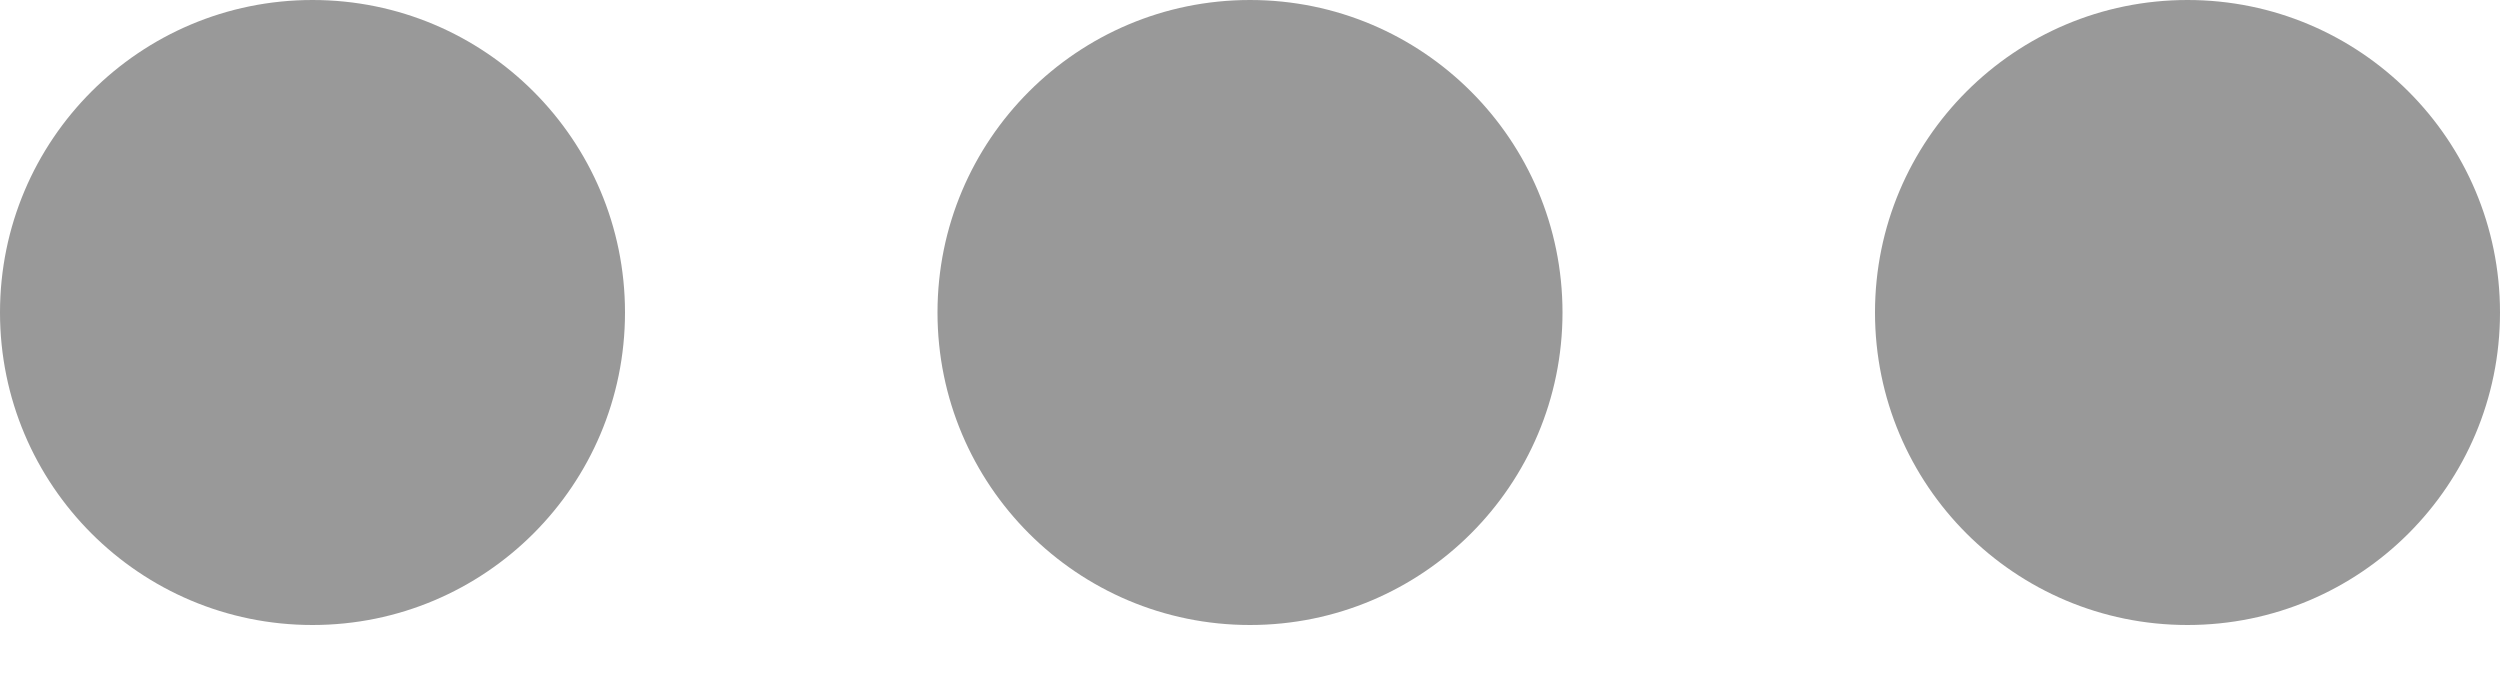
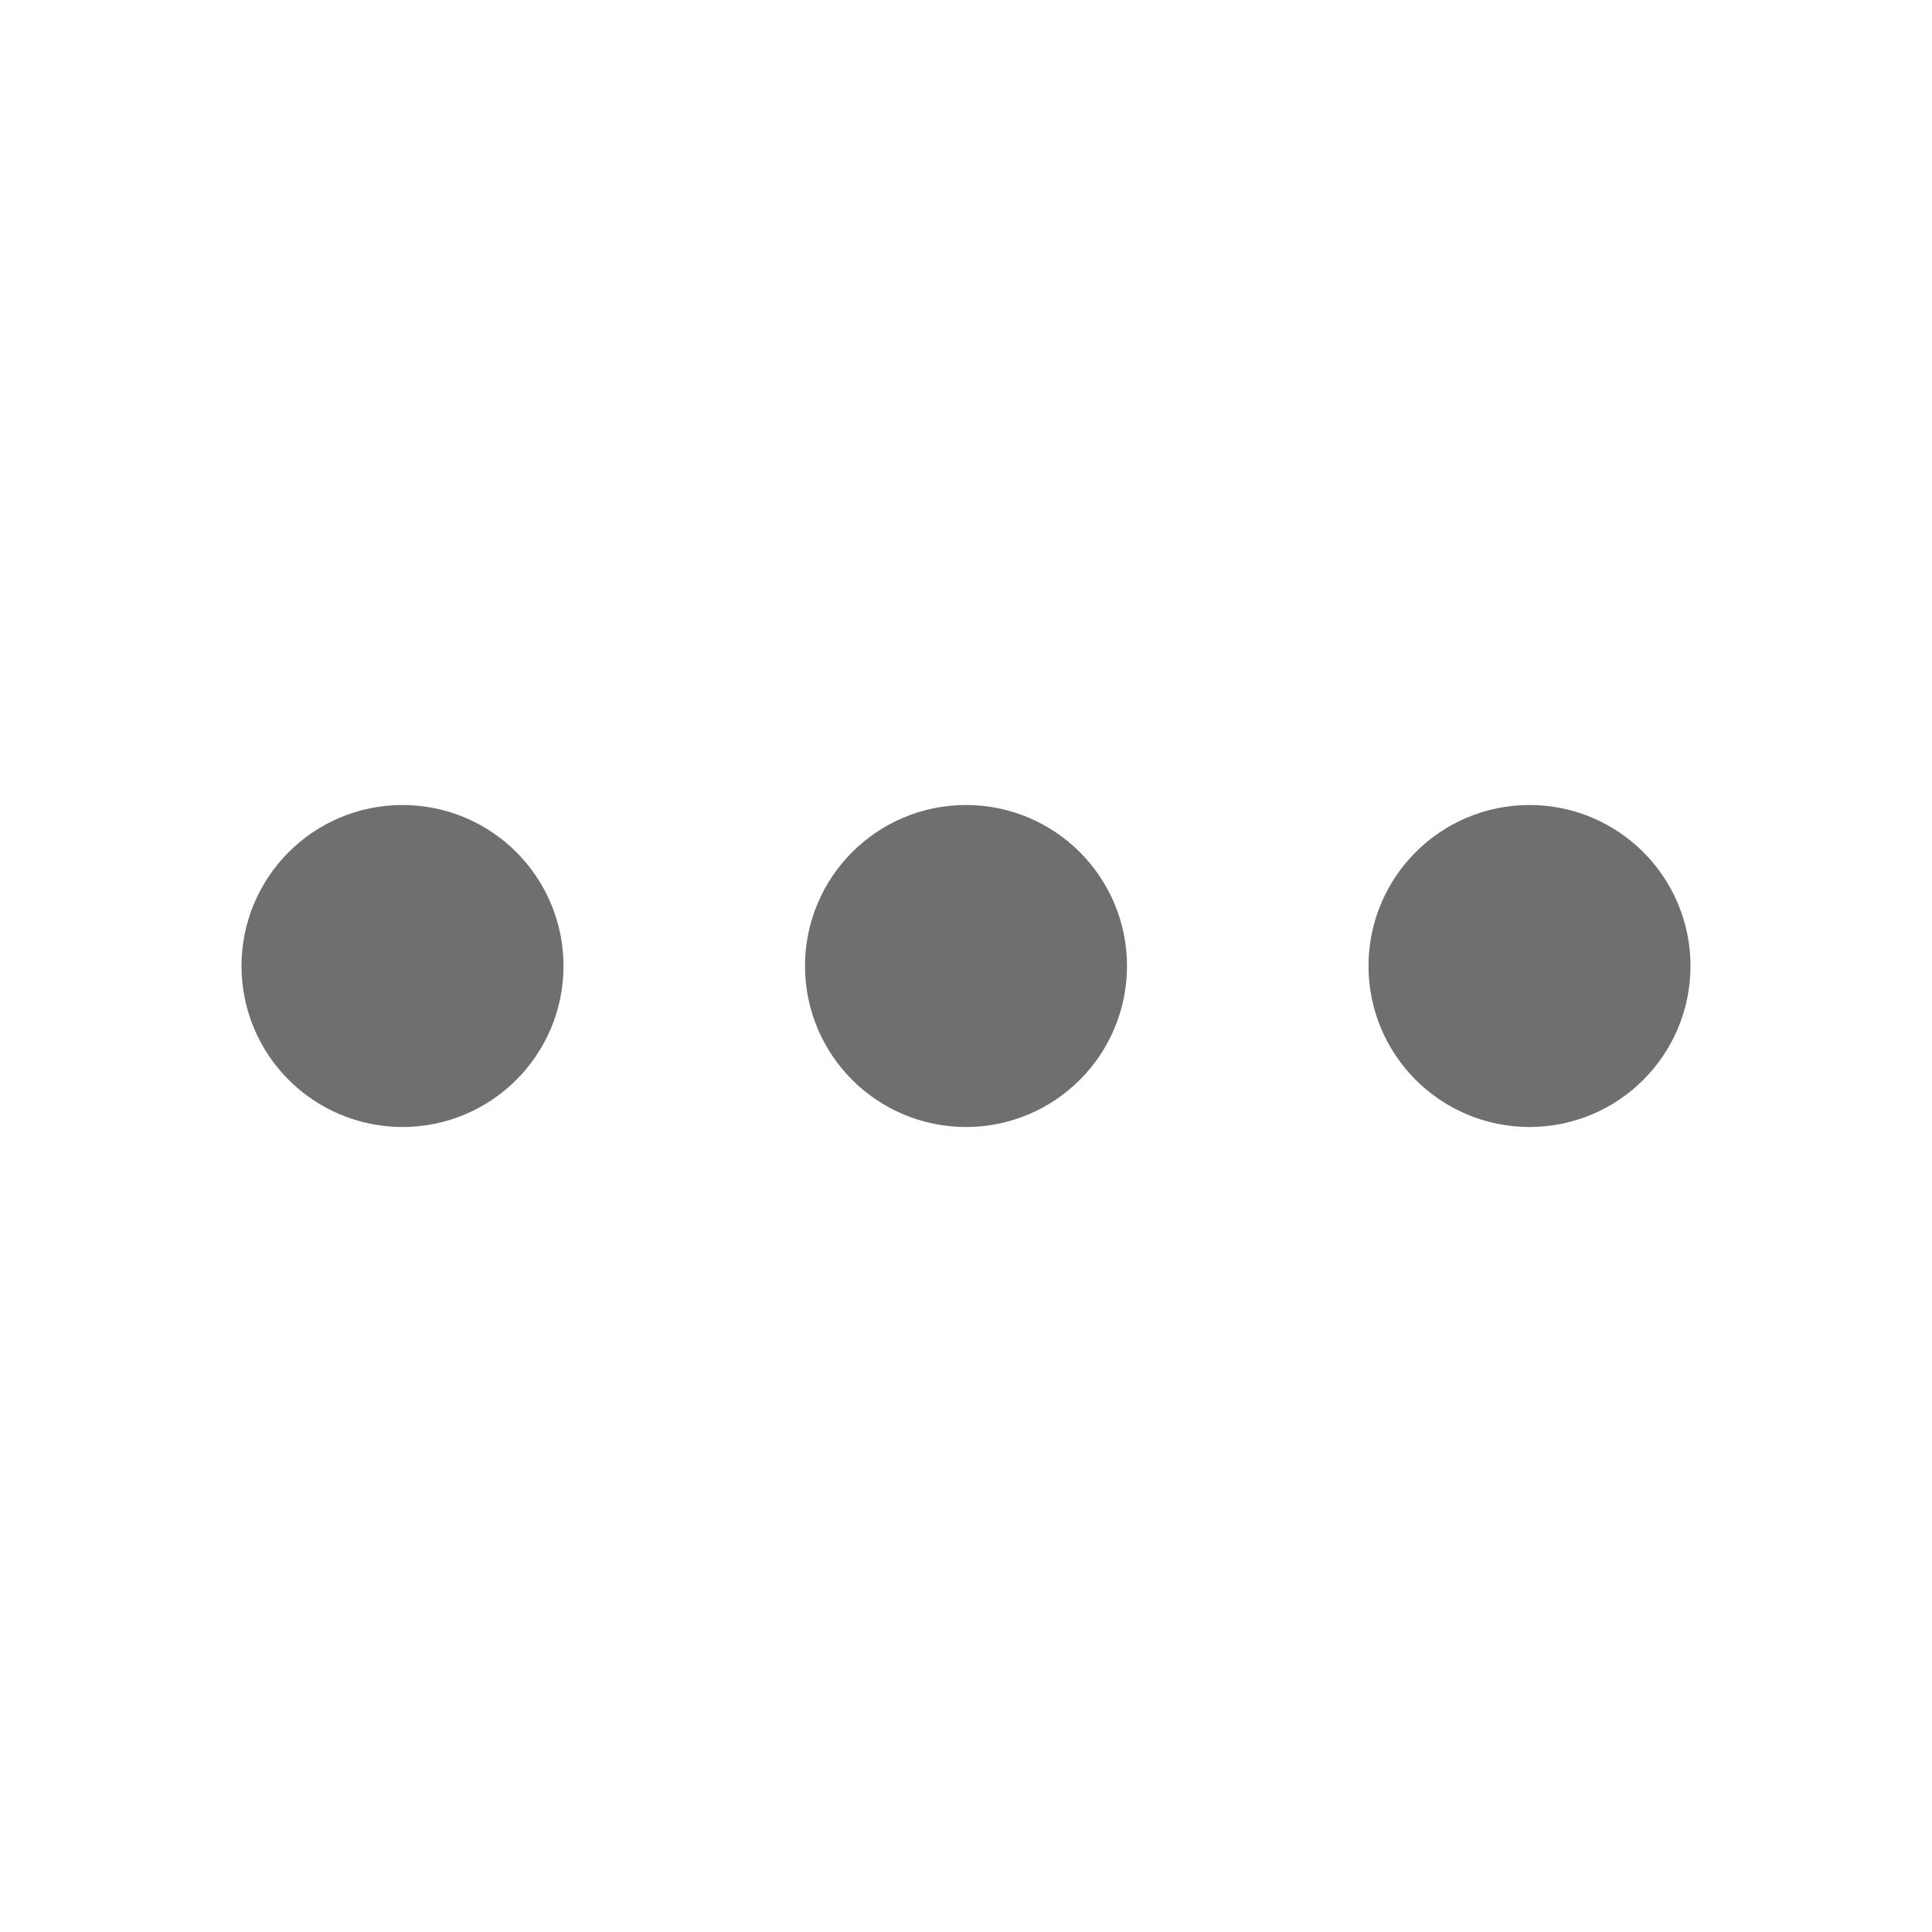
- <svg xmlns="http://www.w3.org/2000/svg" width="18" height="5" viewBox="0 0 18 5" fill="none">
-   <path d="M4.5 2.25C4.5 3.493 3.493 4.5 2.25 4.5C1.007 4.5 0 3.493 0 2.25C0 1.007 1.007 0 2.25 0C3.493 0 4.5 1.007 4.5 2.25ZM11.25 2.25C11.25 3.493 10.243 4.5 9 4.5C7.757 4.5 6.75 3.493 6.75 2.25C6.75 1.007 7.757 0 9 0C10.243 0 11.25 1.007 11.25 2.25ZM18 2.25C18 3.493 16.993 4.5 15.75 4.5C14.507 4.5 13.5 3.493 13.5 2.25C13.5 1.007 14.507 0 15.75 0C16.993 0 18 1.007 18 2.25Z" fill="#999999" />
+ <svg xmlns="http://www.w3.org/2000/svg" width="18" height="18" viewBox="0 0 24 24" fill="none" stroke="#6F6F6F" stroke-width="2" stroke-linecap="round" stroke-linejoin="round">
+   <circle cx="12" cy="12" r="1" />
+   <circle cx="19" cy="12" r="1" />
+   <circle cx="5" cy="12" r="1" />
</svg>
